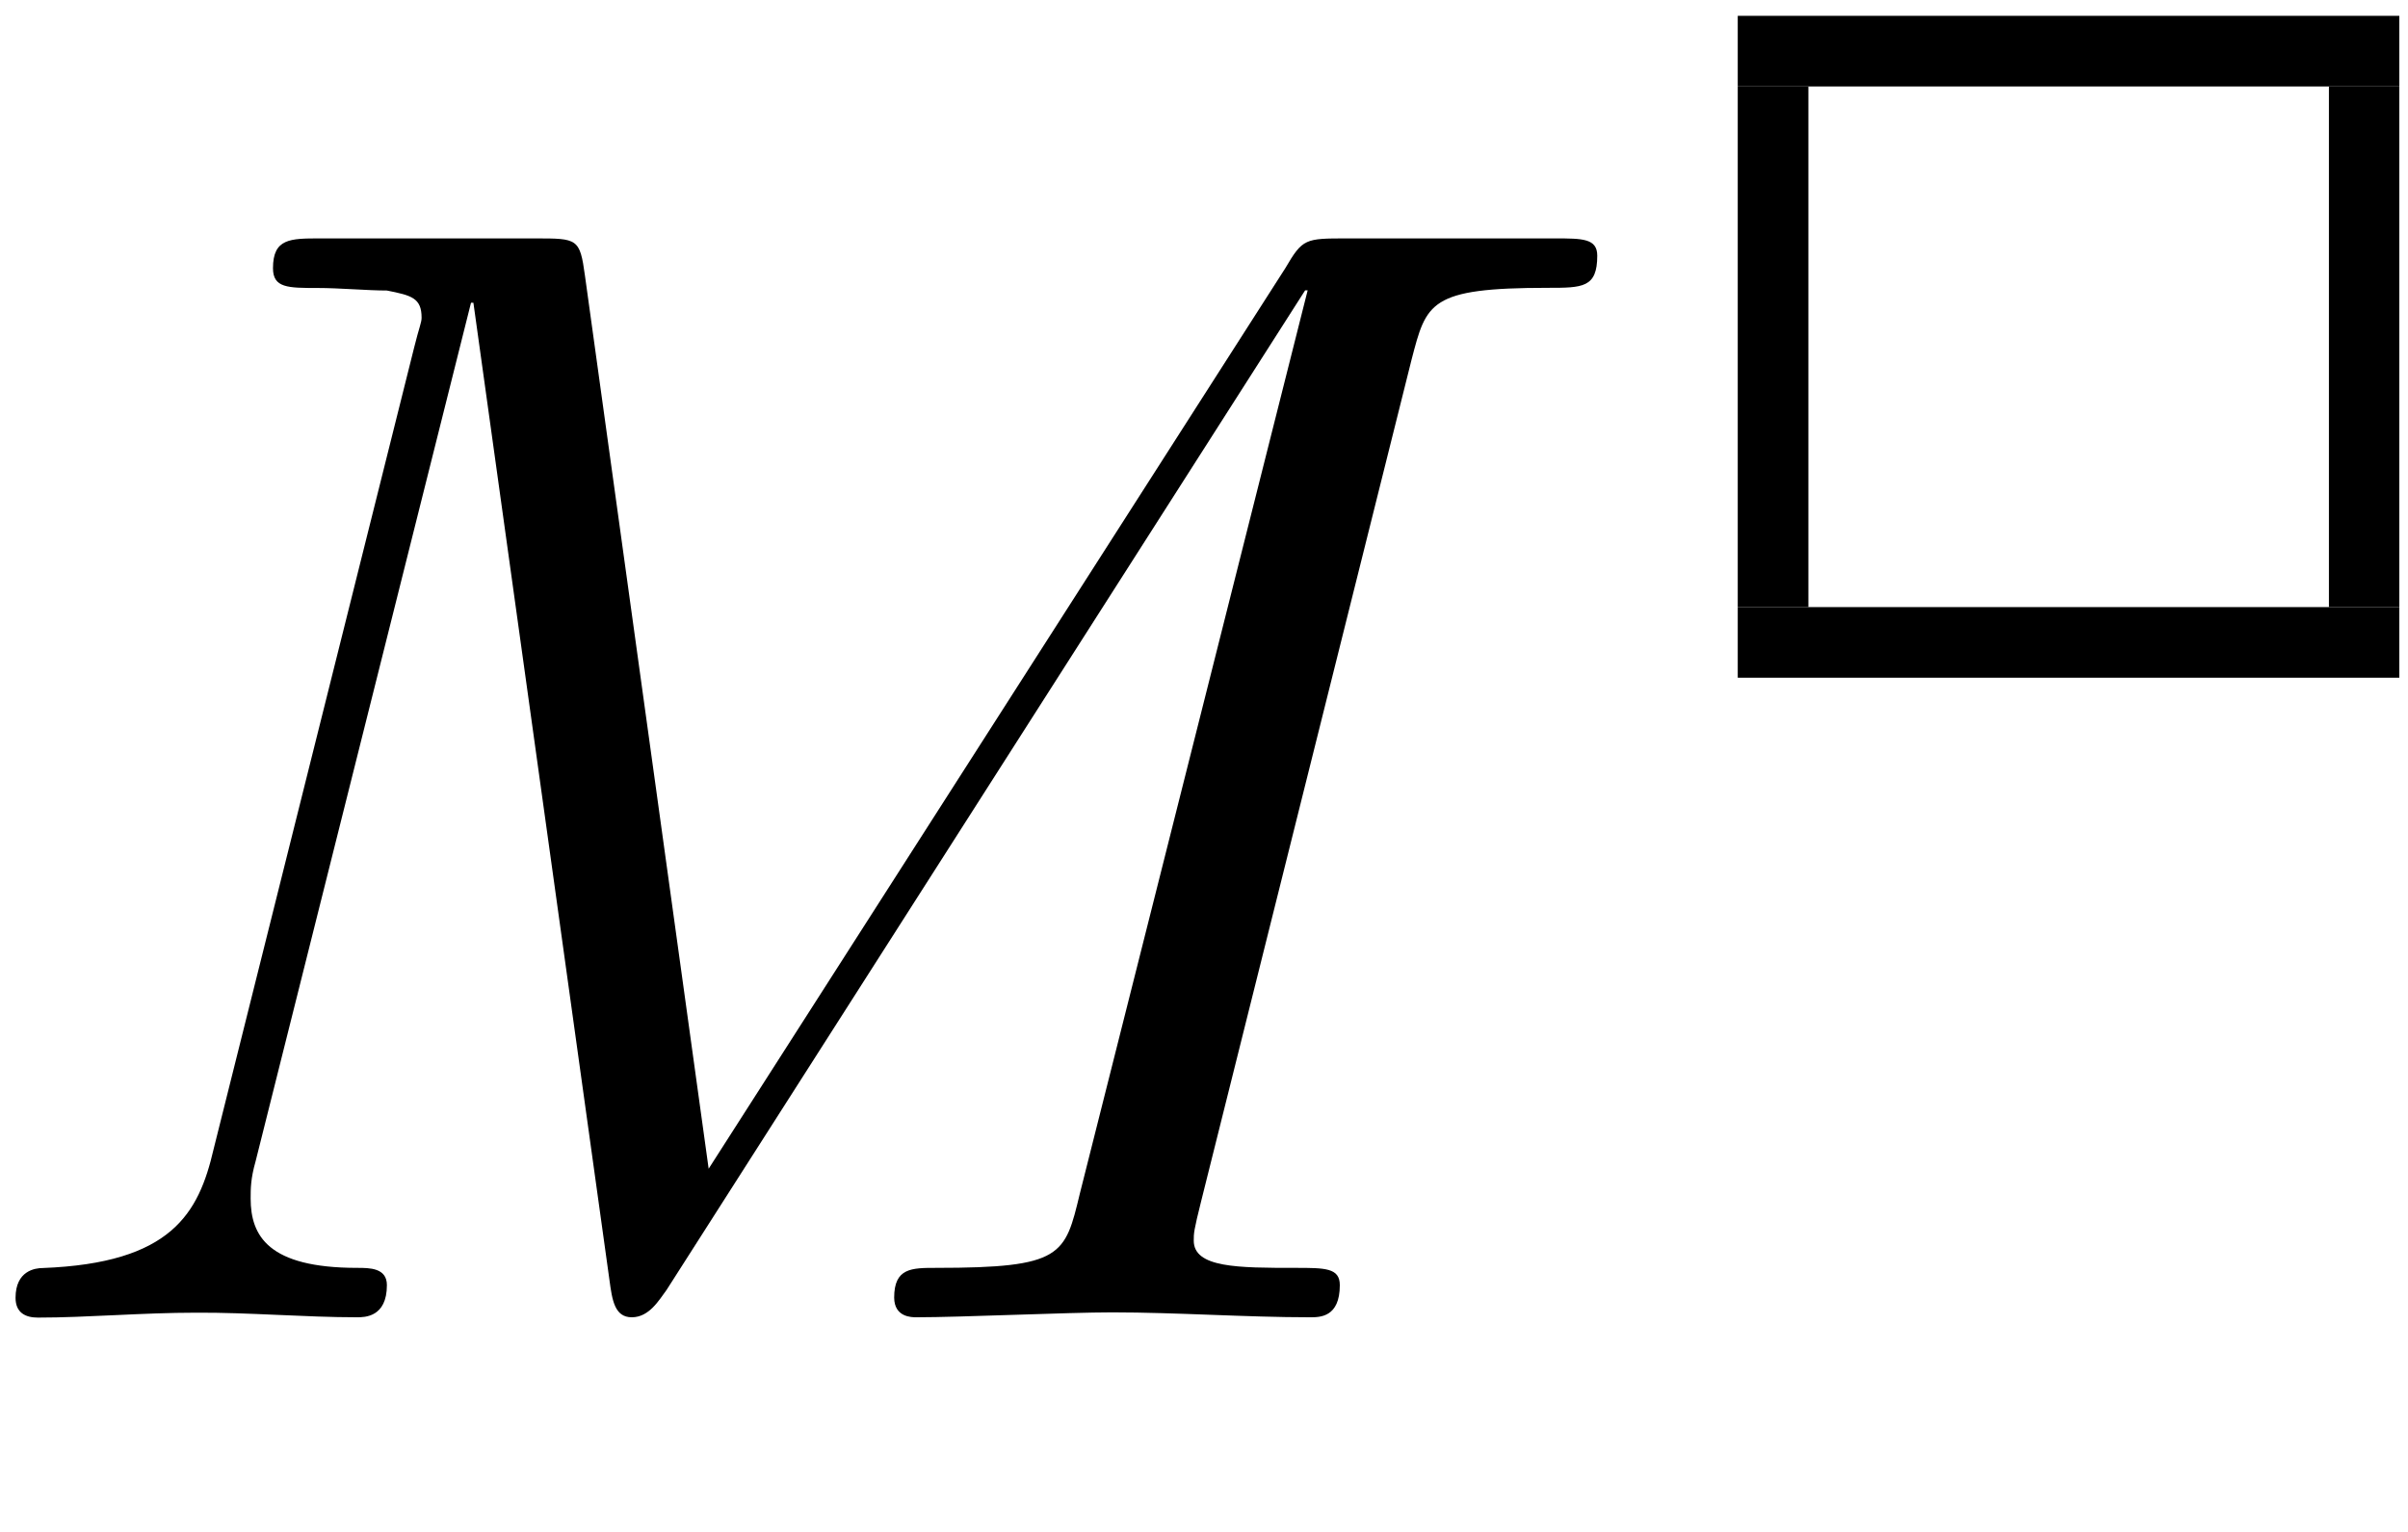
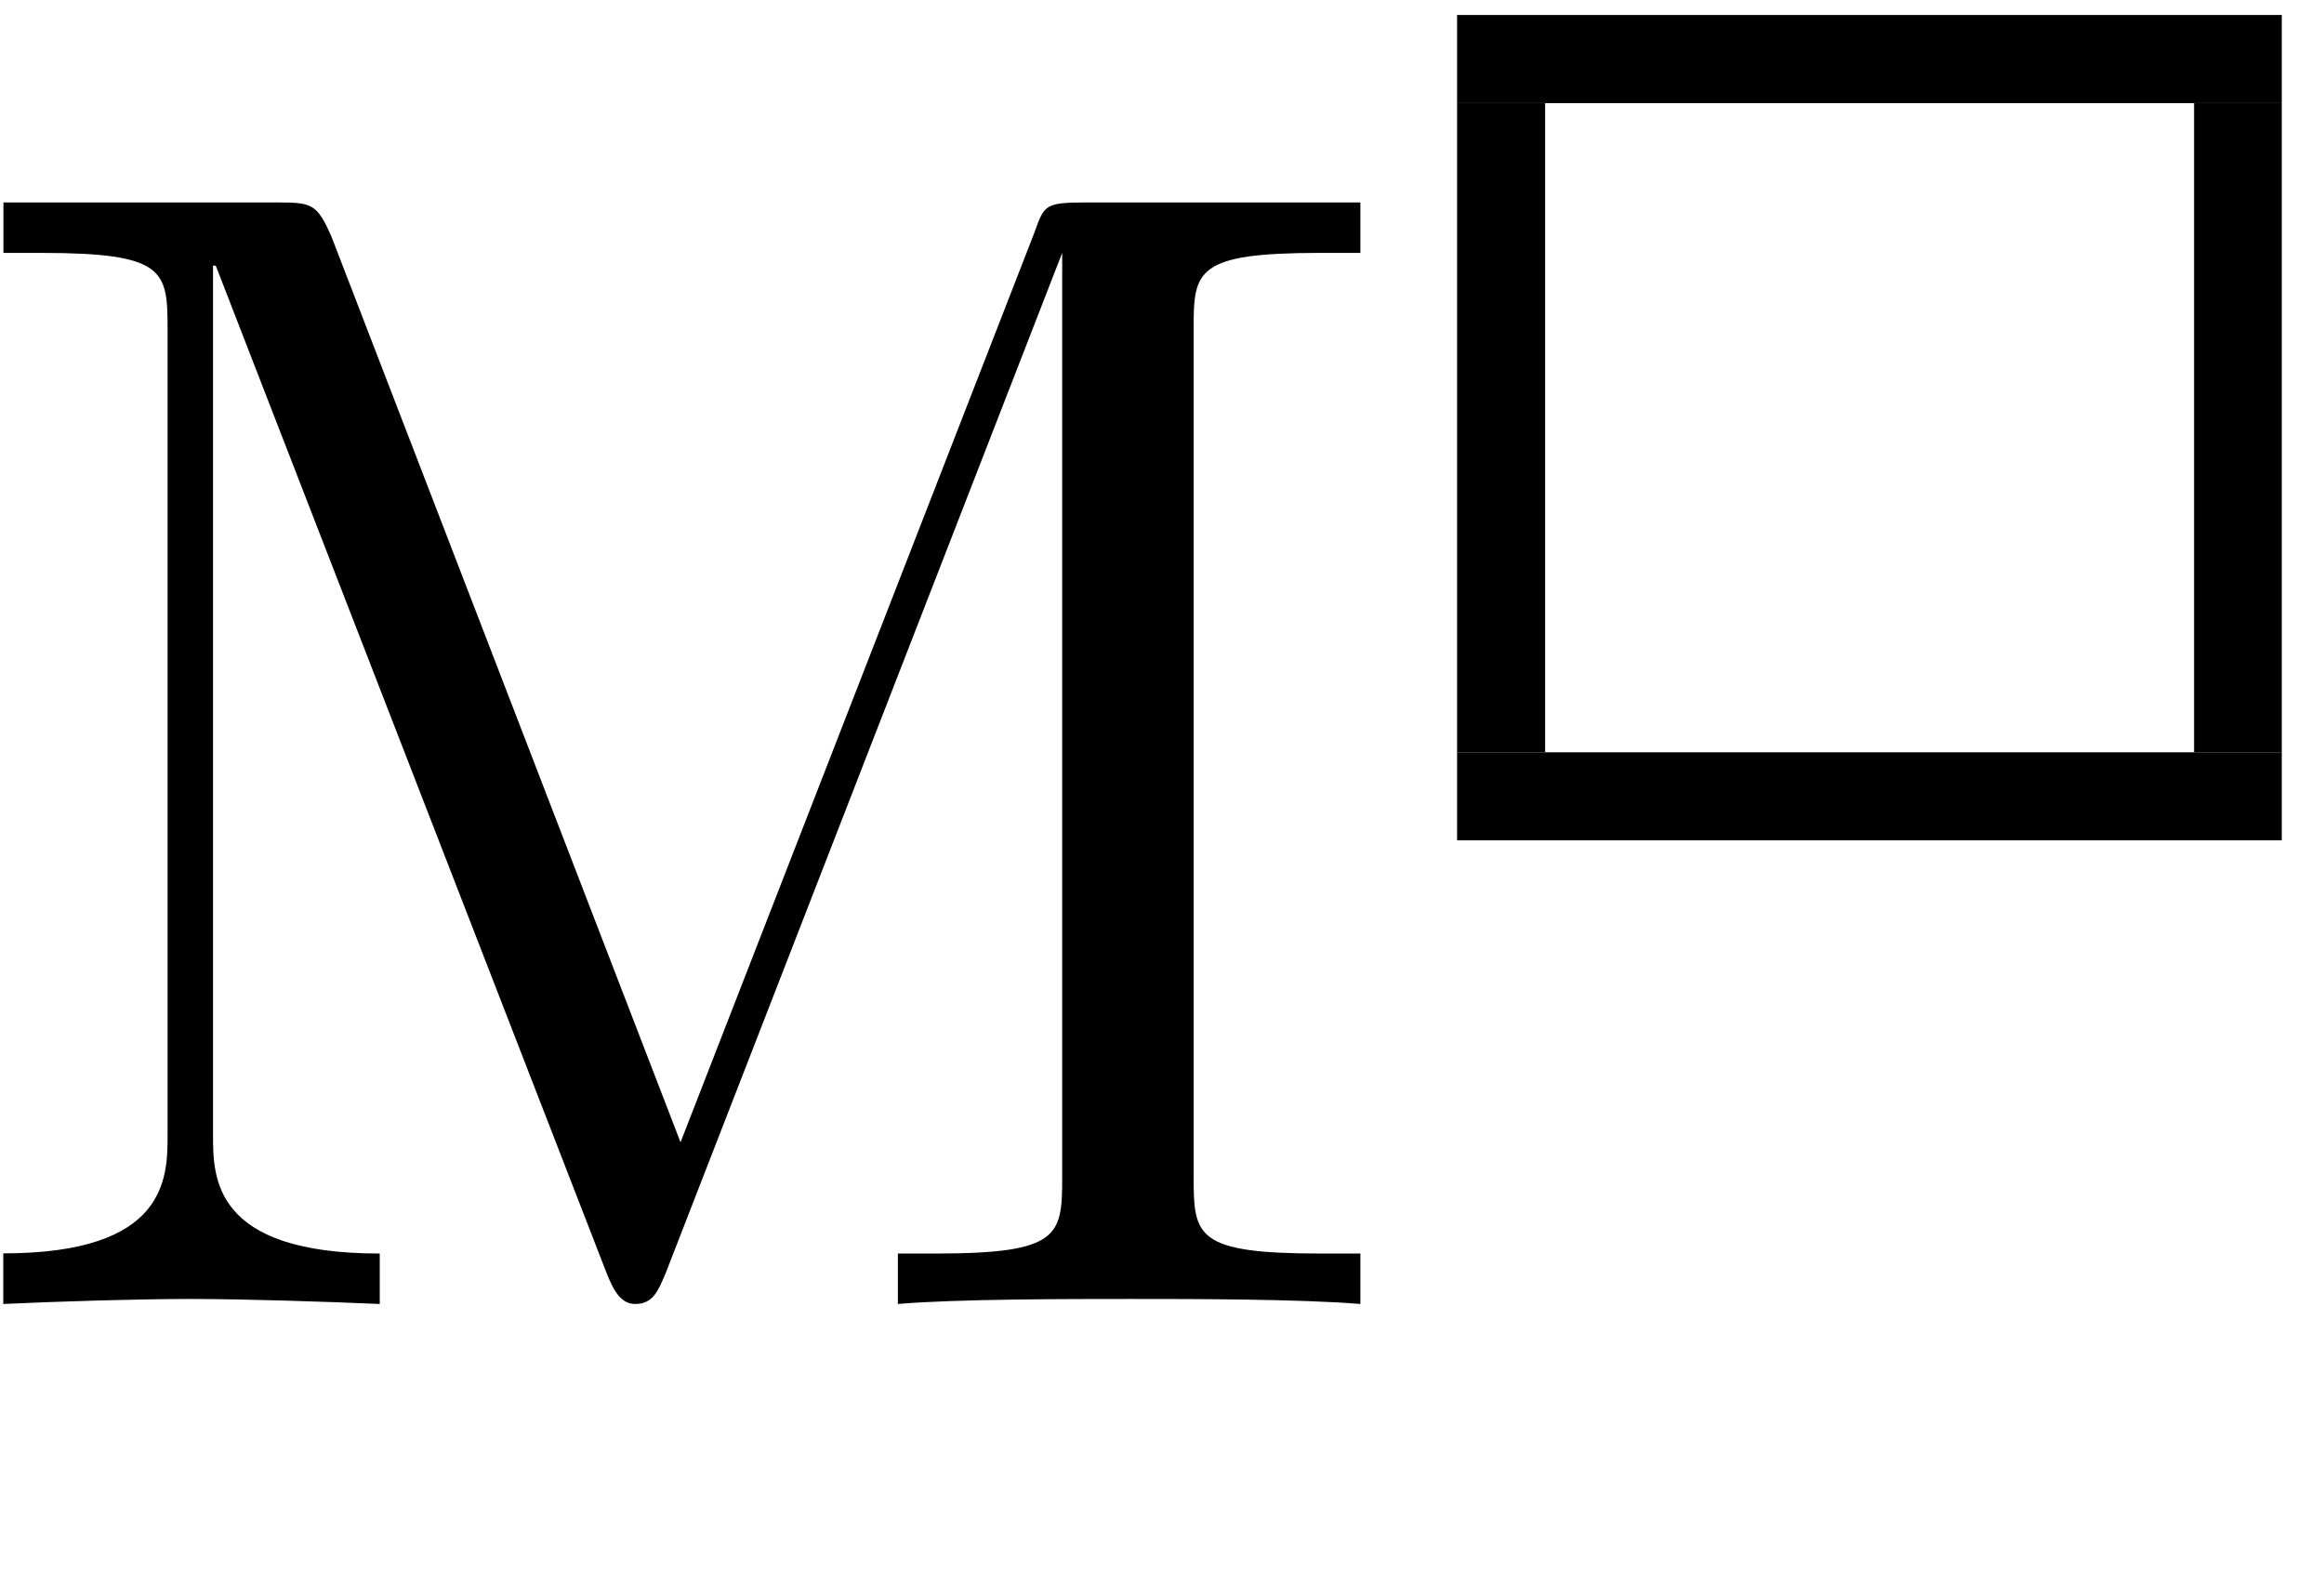
- <svg xmlns="http://www.w3.org/2000/svg" width="27.987pt" height="17.81pt" viewBox="0 0 27.987 17.81" version="1.1" id="svg6">
+ <svg xmlns="http://www.w3.org/2000/svg" width="26.368pt" height="17.81pt" viewBox="0 0 26.368 17.81" version="1.1" id="svg6">
  <defs id="defs2">
    <g id="g2">
      <symbol overflow="visible" id="glyph0-0">
        <path style="stroke:none;" d="" id="path1" />
      </symbol>
      <symbol overflow="visible" id="glyph0-1">
-         <path style="stroke:none;" d="M 9.234 -6.047 C 9.328 -6.406 9.344 -6.5 10.094 -6.5 C 10.312 -6.5 10.406 -6.5 10.406 -6.703 C 10.406 -6.812 10.312 -6.812 10.141 -6.812 L 8.828 -6.812 C 8.562 -6.812 8.547 -6.812 8.438 -6.625 L 4.797 -0.938 L 4.016 -6.578 C 3.984 -6.812 3.969 -6.812 3.703 -6.812 L 2.344 -6.812 C 2.156 -6.812 2.047 -6.812 2.047 -6.625 C 2.047 -6.5 2.141 -6.5 2.328 -6.5 C 2.469 -6.5 2.641 -6.484 2.766 -6.484 C 2.922 -6.453 2.984 -6.438 2.984 -6.312 C 2.984 -6.281 2.969 -6.25 2.938 -6.125 L 1.672 -1.062 C 1.578 -0.656 1.406 -0.344 0.594 -0.312 C 0.547 -0.312 0.422 -0.297 0.422 -0.125 C 0.422 -0.031 0.484 0 0.562 0 C 0.875 0 1.219 -0.031 1.562 -0.031 C 1.891 -0.031 2.25 0 2.578 0 C 2.625 0 2.766 0 2.766 -0.203 C 2.766 -0.312 2.656 -0.312 2.578 -0.312 C 2.016 -0.312 1.906 -0.516 1.906 -0.75 C 1.906 -0.812 1.906 -0.875 1.938 -0.984 L 3.297 -6.406 L 3.312 -6.406 L 4.172 -0.234 C 4.188 -0.109 4.203 0 4.312 0 C 4.422 0 4.484 -0.109 4.531 -0.172 L 8.562 -6.484 L 8.578 -6.484 L 7.141 -0.781 C 7.047 -0.391 7.031 -0.312 6.234 -0.312 C 6.078 -0.312 5.969 -0.312 5.969 -0.125 C 5.969 0 6.078 0 6.109 0 C 6.391 0 7.062 -0.031 7.344 -0.031 C 7.75 -0.031 8.188 0 8.594 0 C 8.656 0 8.781 0 8.781 -0.203 C 8.781 -0.312 8.688 -0.312 8.5 -0.312 C 8.141 -0.312 7.859 -0.312 7.859 -0.484 C 7.859 -0.531 7.859 -0.547 7.906 -0.734 Z M 9.234 -6.047 " id="path2" />
+         <path style="stroke:none;" d="M 2.406 -6.594 C 2.312 -6.812 2.281 -6.812 2.047 -6.812 L 0.375 -6.812 L 0.375 -6.5 L 0.609 -6.5 C 1.375 -6.5 1.391 -6.391 1.391 -6.031 L 1.391 -1.047 C 1.391 -0.781 1.391 -0.312 0.375 -0.312 L 0.375 0 C 0.719 -0.016 1.203 -0.031 1.531 -0.031 C 1.859 -0.031 2.359 -0.016 2.703 0 L 2.703 -0.312 C 1.672 -0.312 1.672 -0.781 1.672 -1.047 L 1.672 -6.422 L 1.688 -6.422 L 4.094 -0.219 C 4.141 -0.094 4.188 0 4.281 0 C 4.391 0 4.422 -0.078 4.469 -0.188 L 6.922 -6.5 L 6.922 -0.781 C 6.922 -0.422 6.906 -0.312 6.141 -0.312 L 5.906 -0.312 L 5.906 0 C 6.266 -0.031 6.953 -0.031 7.344 -0.031 C 7.719 -0.031 8.391 -0.031 8.766 0 L 8.766 -0.312 L 8.516 -0.312 C 7.75 -0.312 7.734 -0.422 7.734 -0.781 L 7.734 -6.031 C 7.734 -6.391 7.75 -6.5 8.516 -6.5 L 8.766 -6.5 L 8.766 -6.812 L 7.078 -6.812 C 6.812 -6.812 6.812 -6.797 6.75 -6.625 L 4.562 -1 Z M 2.406 -6.594 " id="path2" />
      </symbol>
    </g>
  </defs>
-   <g style="fill:#000000;fill-opacity:1" id="g3" transform="matrix(1.841282,0,0,1.841282,-9.767718,-8.307236)">
+   <g style="fill:#000000;fill-opacity:1" id="g3" transform="matrix(1.834803,0,0,1.834803,-9.788179,-8.742884)">
    <g id="use2" transform="translate(4.981,12.829)">
-       <path style="stroke:none" d="M 9.234,-6.047 C 9.328,-6.406 9.344,-6.5 10.094,-6.5 c 0.219,0 0.312,0 0.312,-0.203 0,-0.109 -0.094,-0.109 -0.266,-0.109 h -1.312 c -0.266,0 -0.281,0 -0.391,0.188 L 4.797,-0.938 4.016,-6.578 C 3.984,-6.812 3.969,-6.812 3.703,-6.812 H 2.344 c -0.188,0 -0.297,0 -0.297,0.188 0,0.125 0.094,0.125 0.281,0.125 0.141,0 0.312,0.016 0.438,0.016 0.156,0.031 0.219,0.047 0.219,0.172 0,0.031 -0.016,0.062 -0.047,0.188 l -1.266,5.062 c -0.094,0.406 -0.266,0.719 -1.078,0.75 -0.047,0 -0.172,0.016 -0.172,0.188 0,0.094 0.062,0.125 0.141,0.125 0.312,0 0.656,-0.031 1,-0.031 C 1.891,-0.031 2.25,0 2.578,0 c 0.047,0 0.188,0 0.188,-0.203 0,-0.109 -0.109,-0.109 -0.188,-0.109 -0.562,0 -0.672,-0.203 -0.672,-0.438 0,-0.062 0,-0.125 0.031,-0.234 L 3.297,-6.406 H 3.312 l 0.859,6.172 C 4.188,-0.109 4.203,0 4.312,0 4.422,0 4.484,-0.109 4.531,-0.172 l 4.031,-6.312 h 0.016 l -1.438,5.703 c -0.094,0.391 -0.109,0.469 -0.906,0.469 -0.156,0 -0.266,0 -0.266,0.188 C 5.969,0 6.078,0 6.109,0 6.391,0 7.062,-0.031 7.344,-0.031 7.75,-0.031 8.188,0 8.594,0 8.656,0 8.781,0 8.781,-0.203 8.781,-0.312 8.688,-0.312 8.5,-0.312 c -0.359,0 -0.641,0 -0.641,-0.172 0,-0.047 0,-0.062 0.047,-0.25 z m 0,0" id="path7" />
+       <path style="stroke:none" d="M 2.406,-6.594 C 2.312,-6.812 2.281,-6.812 2.047,-6.812 H 0.375 V -6.5 h 0.234 c 0.766,0 0.781,0.109 0.781,0.469 v 4.984 c 0,0.266 0,0.734 -1.016,0.734 V 0 c 0.344,-0.016 0.828,-0.031 1.156,-0.031 0.328,0 0.828,0.016 1.172,0.031 v -0.312 c -1.031,0 -1.031,-0.469 -1.031,-0.734 v -5.375 H 1.688 L 4.094,-0.219 C 4.141,-0.094 4.188,0 4.281,0 4.391,0 4.422,-0.078 4.469,-0.188 L 6.922,-6.5 v 5.719 c 0,0.359 -0.016,0.469 -0.781,0.469 H 5.906 V 0 c 0.359,-0.031 1.047,-0.031 1.438,-0.031 0.375,0 1.047,0 1.422,0.031 v -0.312 h -0.25 c -0.766,0 -0.781,-0.109 -0.781,-0.469 v -5.25 C 7.734,-6.391 7.75,-6.5 8.516,-6.5 h 0.25 v -0.312 h -1.688 C 6.812,-6.812 6.812,-6.797 6.75,-6.625 L 4.562,-1 Z m 0,0" id="path7" />
    </g>
  </g>
-   <path style="baseline-shift:baseline;display:inline;overflow:visible;opacity:1;vector-effect:none;stroke-width:2.479;stroke-miterlimit:10;enable-background:accumulate;stop-color:#000000;stop-opacity:1" d="M 20.197,0.184 V 1.005 h 7.689 V 0.184 Z" id="path3" />
-   <path style="baseline-shift:baseline;display:inline;overflow:visible;opacity:1;vector-effect:none;stroke-width:2.34;stroke-miterlimit:10;enable-background:accumulate;stop-color:#000000;stop-opacity:1" d="m 20.197,1.006 v 6.052 h 0.821 V 1.006 Z" id="path4" />
-   <path style="baseline-shift:baseline;display:inline;overflow:visible;opacity:1;vector-effect:none;stroke-width:2.344;stroke-miterlimit:10;enable-background:accumulate;stop-color:#000000;stop-opacity:1" d="m 27.068,1.006 v 6.052 h 0.818 V 1.006 Z" id="path5" />
-   <path style="baseline-shift:baseline;display:inline;overflow:visible;opacity:1;vector-effect:none;stroke-width:2.479;stroke-miterlimit:10;enable-background:accumulate;stop-color:#000000;stop-opacity:1" d="m 20.197,7.058 v 0.821 h 7.689 v -0.821 z" id="path6" />
+   <path style="baseline-shift:baseline;display:inline;overflow:visible;vector-effect:none;stroke-width:3.017;stroke-miterlimit:10;enable-background:accumulate;stop-color:#000000" d="M 16.532,0.17 V 1.17 h 9.357 V 0.17 Z" id="path3-5" />
+   <path style="baseline-shift:baseline;display:inline;overflow:visible;vector-effect:none;stroke-width:2.848;stroke-miterlimit:10;enable-background:accumulate;stop-color:#000000" d="M 16.532,1.171 V 8.536 h 0.999 V 1.171 Z" id="path4-2" />
+   <path style="baseline-shift:baseline;display:inline;overflow:visible;vector-effect:none;stroke-width:2.853;stroke-miterlimit:10;enable-background:accumulate;stop-color:#000000" d="M 24.894,1.171 V 8.536 H 25.889 V 1.171 Z" id="path5-7" />
+   <path style="baseline-shift:baseline;display:inline;overflow:visible;vector-effect:none;stroke-width:3.017;stroke-miterlimit:10;enable-background:accumulate;stop-color:#000000" d="m 16.532,8.536 v 0.999 h 9.357 V 8.536 Z" id="path6-6" />
</svg>
